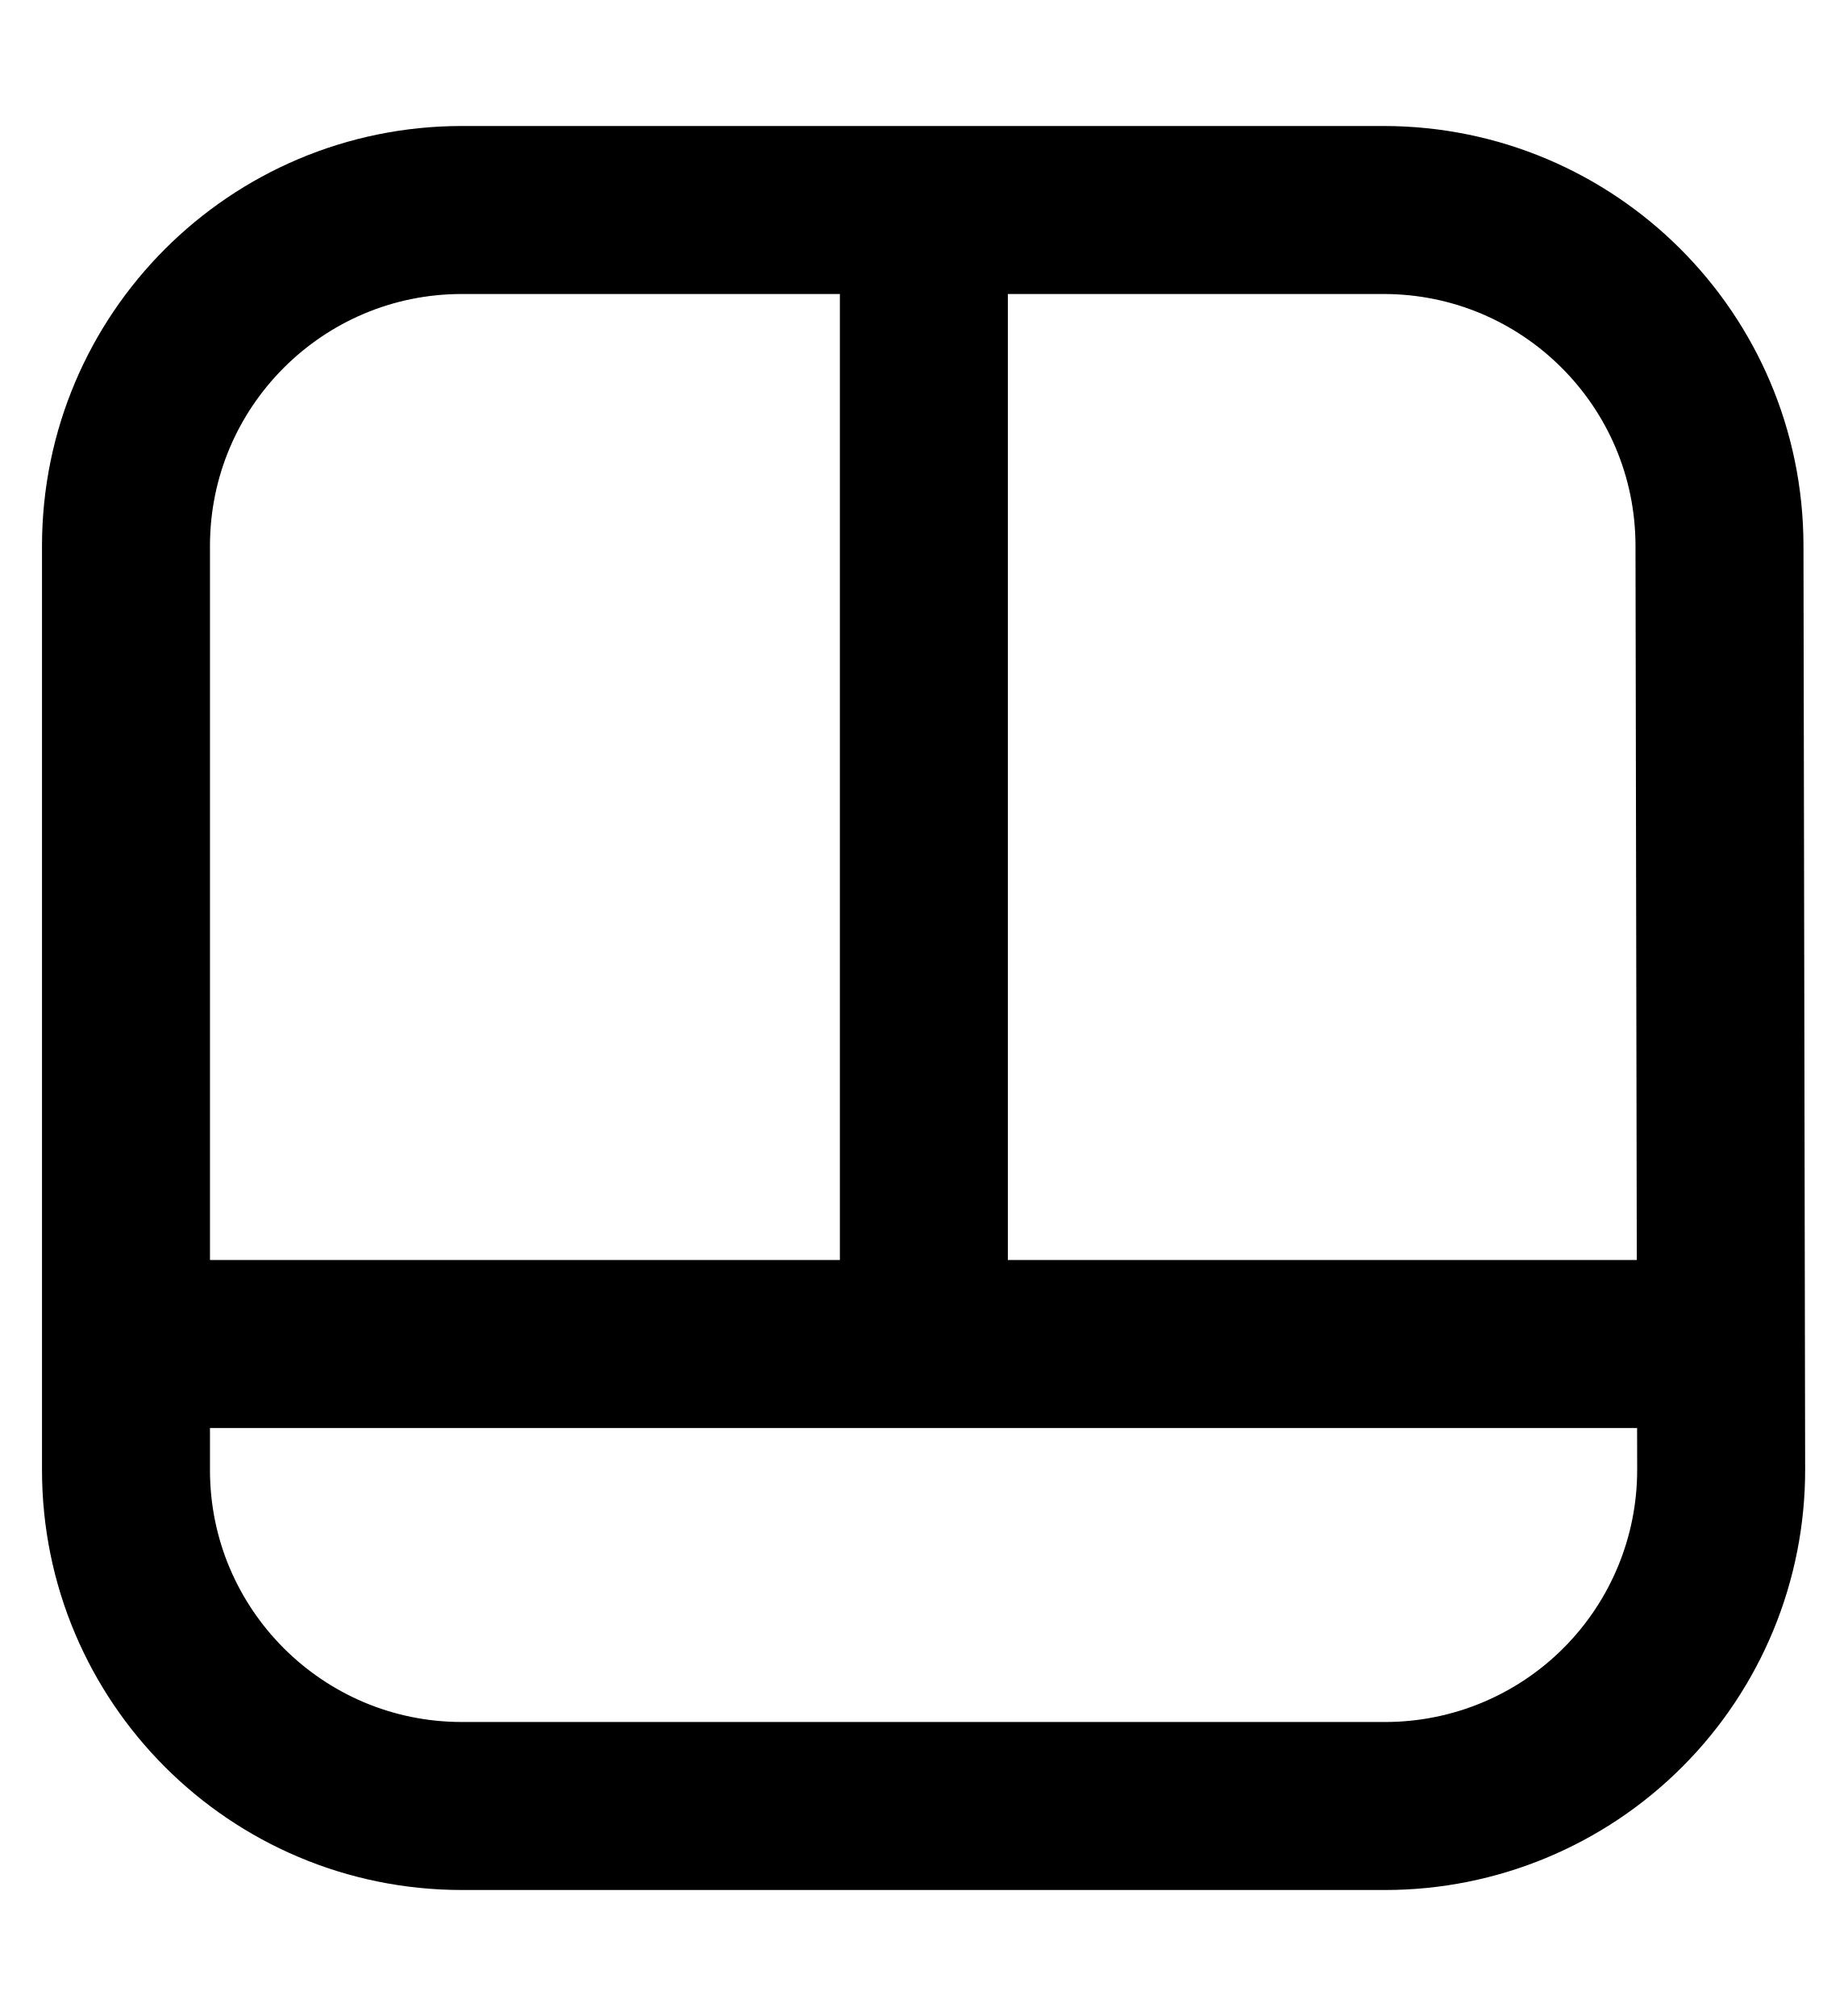
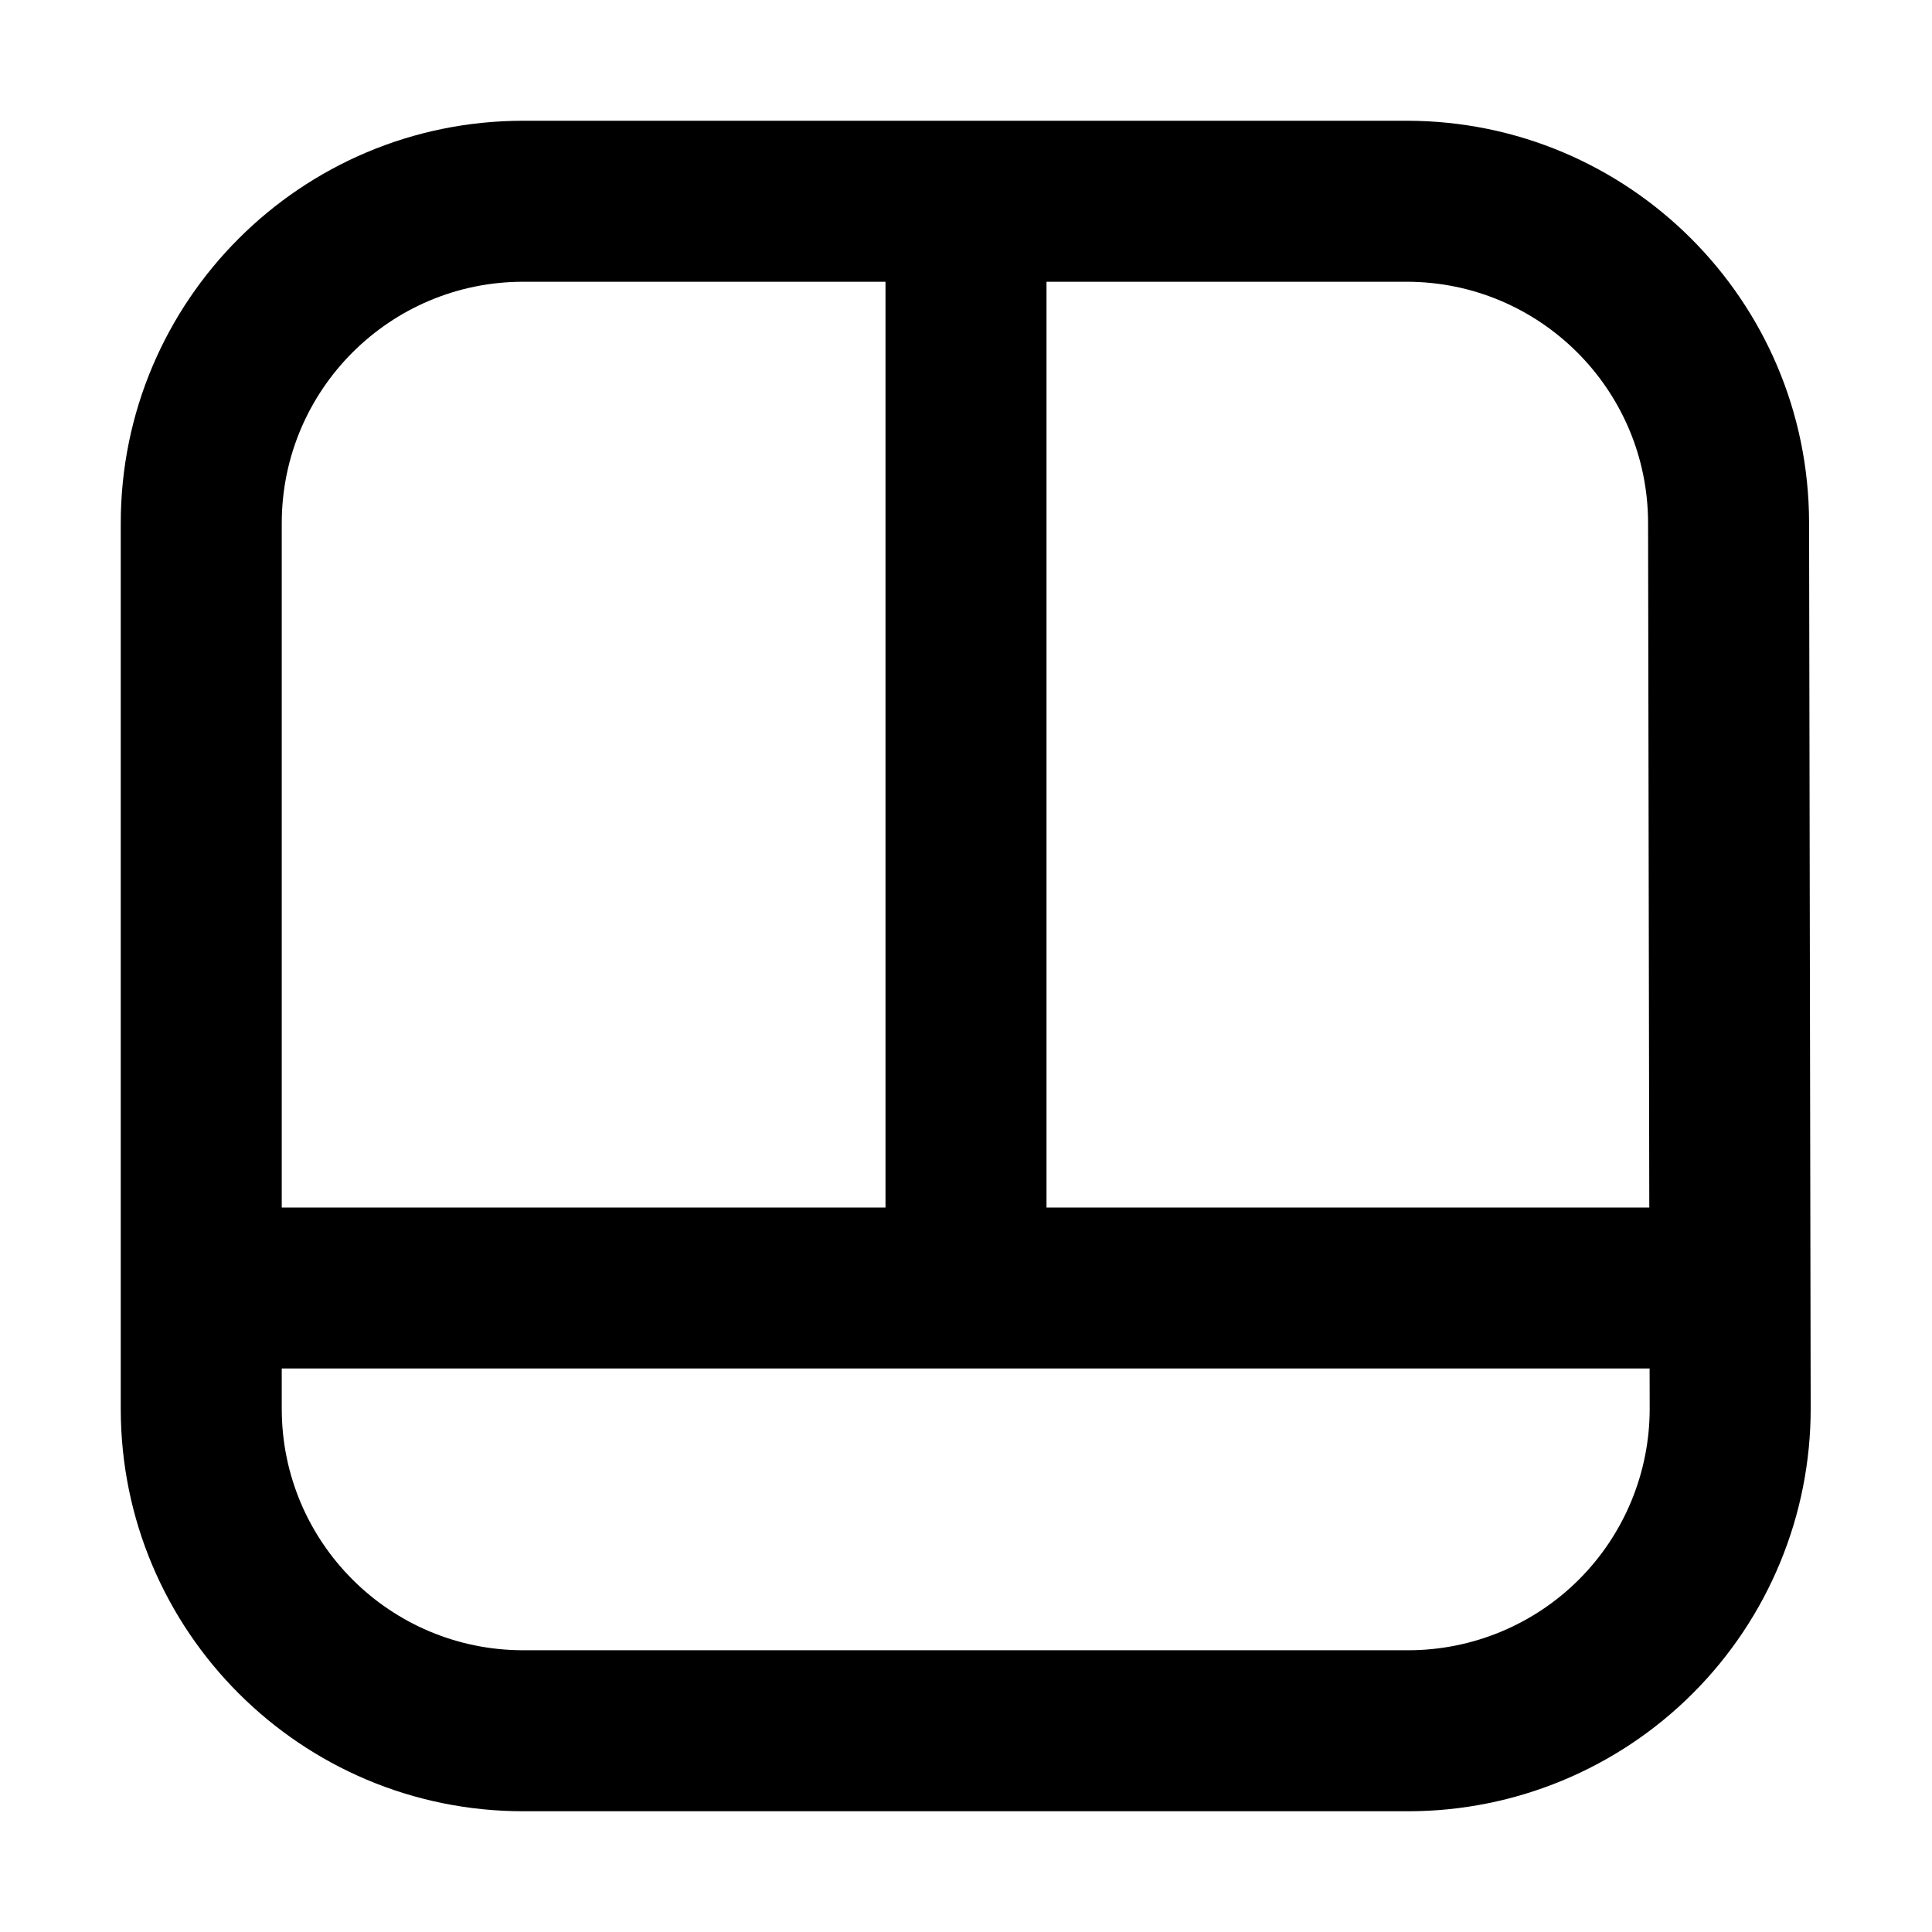
- <svg xmlns="http://www.w3.org/2000/svg" width="22" height="24" viewBox="0 0 22 24" fill="none">
-   <path clip-rule="evenodd" d="M1.5 6.5a4 4 0 0 1 4-4h10.973a4 4 0 0 1 4 3.993l.02 11a4 4 0 0 1-4 4.007H5.5a4 4 0 0 1-4-4v-11z" stroke="currentColor" stroke-width="2" />
-   <path d="M11 3v12M2 16h18" stroke="currentColor" stroke-width="2" />
+ <svg xmlns="http://www.w3.org/2000/svg" width="24" height="24" viewBox="0 0 24 24" fill="none">
+   <path fill-rule="evenodd" clip-rule="evenodd" d="M1.5 6.5a5 5 0 0 1 5-5h10.973a5 5 0 0 1 5 4.991l.02 11a5 5 0 0 1-5 5.009H6.5a5 5 0 0 1-5-5v-11zm5-3a3 3 0 0 0-3 3V15H11V3.5H6.5zM13 15h7.488l-.015-8.505a3 3 0 0 0-3-2.995H13V15zm7.492 2H3.5v.5a3 3 0 0 0 3 3h10.993a3 3 0 0 0 3-3.005L20.492 17z" fill="currentColor" />
</svg>
